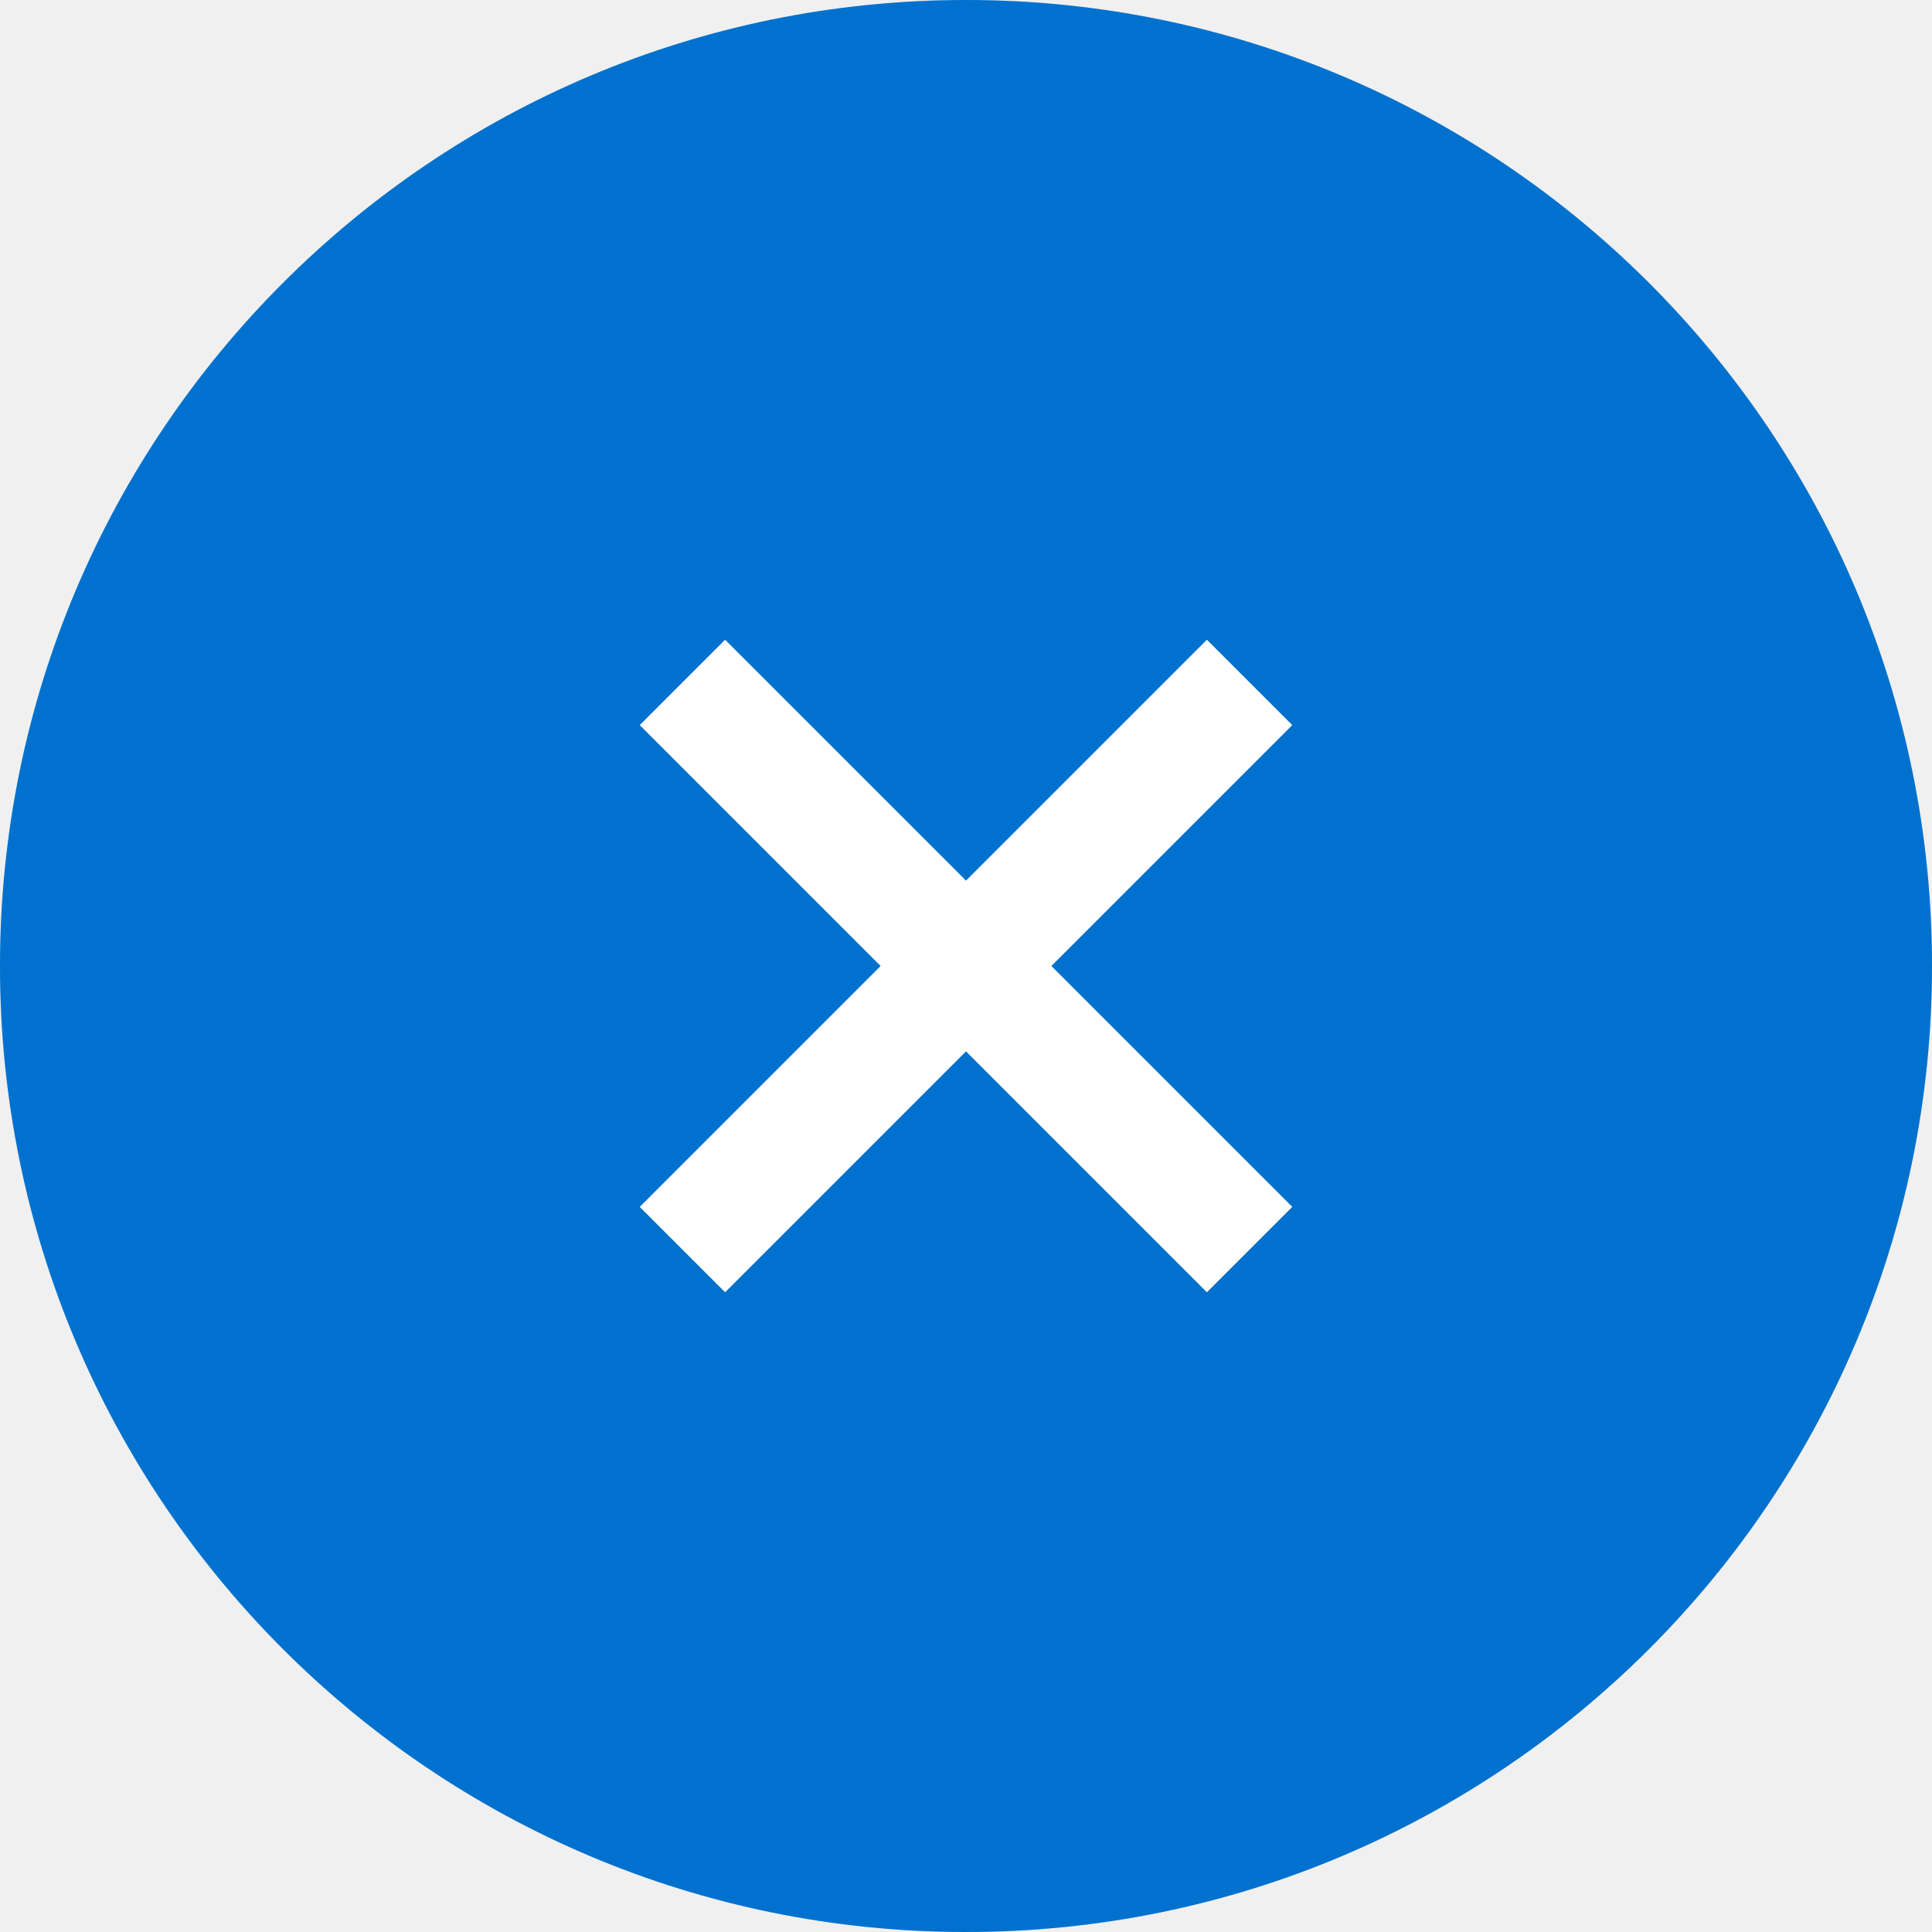
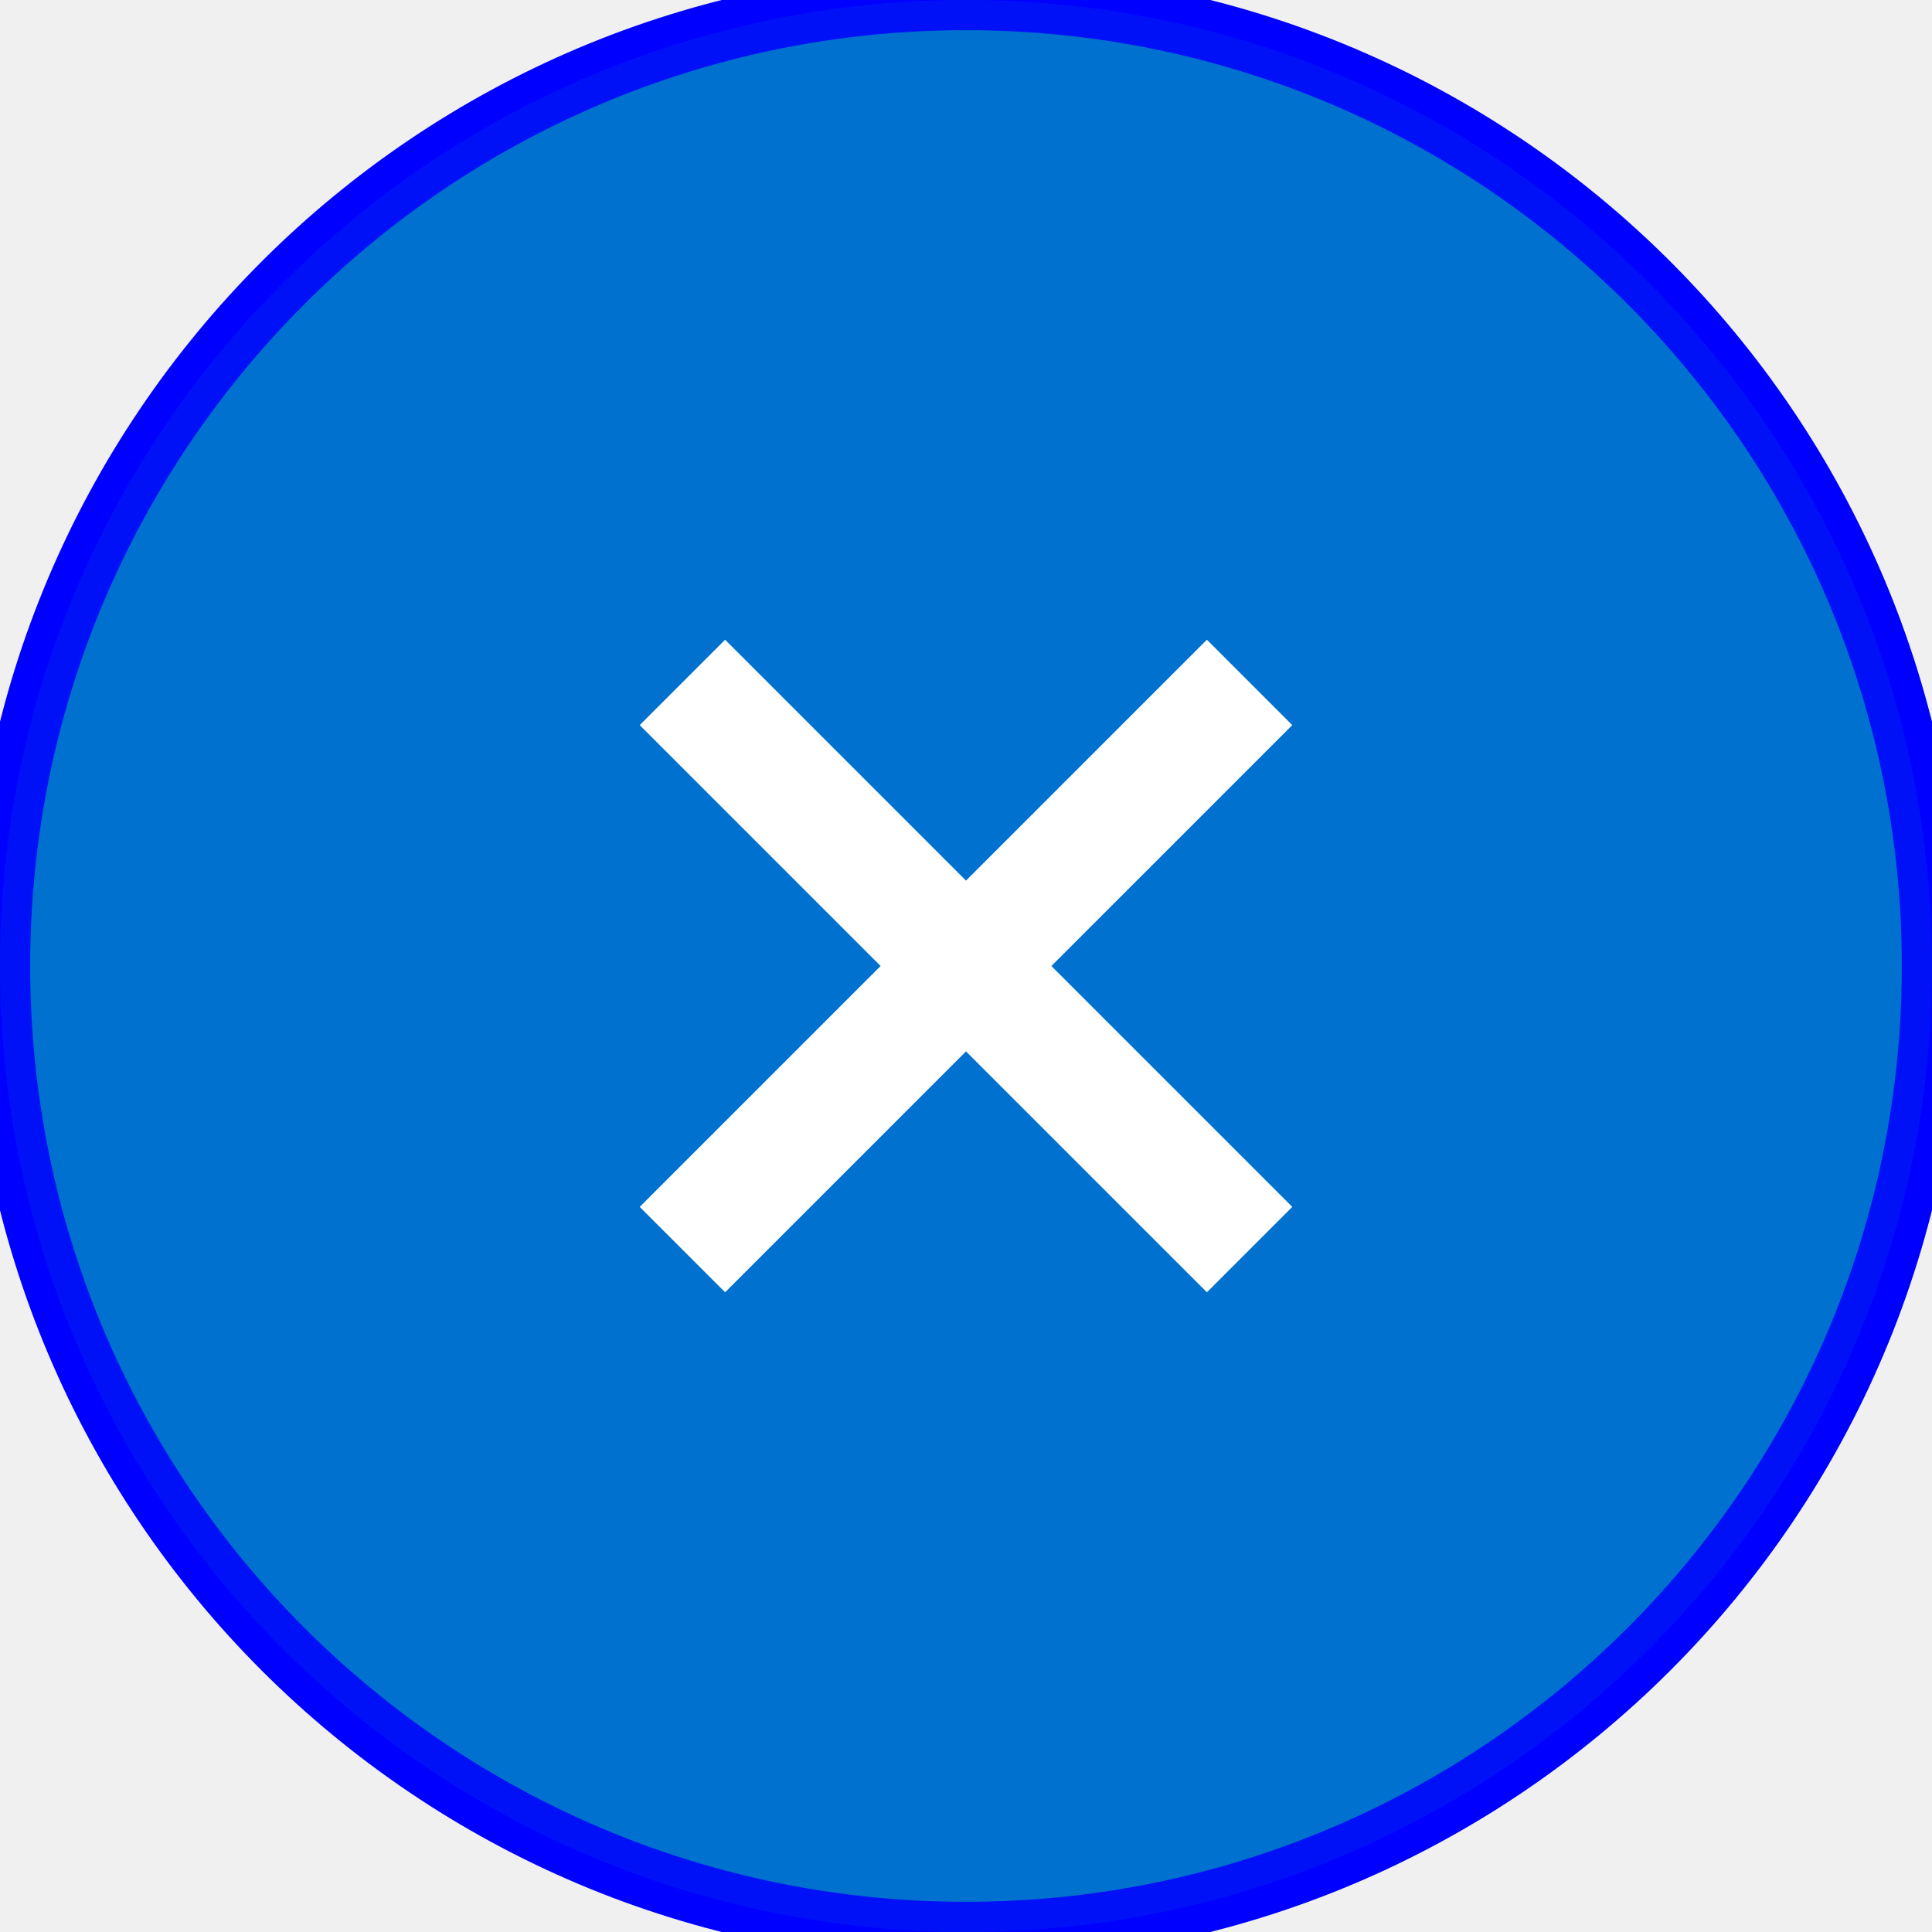
<svg xmlns="http://www.w3.org/2000/svg" id="svg7384" version="1.1" height="32" width="32">
  <defs id="defs7386" />
-   <circle style="fill:#0071ce;fill-opacity:1;stroke:none" id="path2994" cx="16" cy="16" r="16" />
+   <circle style="fill:#0071ce;fill-opacity:1;stroke:blue" id="path2994" cx="16" cy="16" r="16" />
  <circle style="fill:#0071ce;fill-opacity:0.15;stroke:none" id="path2994-9" cx="16" cy="16" r="16" />
  <path id="path4778-0" style="fill:none;fill-opacity:0;fill-rule:evenodd;stroke:#ffffff;stroke-width:2;stroke-linecap:square;stroke-linejoin:miter;stroke-miterlimit:4;stroke-dasharray:none;stroke-opacity:1" d="m 12.01,12.01 c 7.98,7.98 7.98,7.98 7.98,7.98 m -7.98,0 c 7.98,-7.98 7.98,-7.98 7.98,-7.98" />
</svg>
